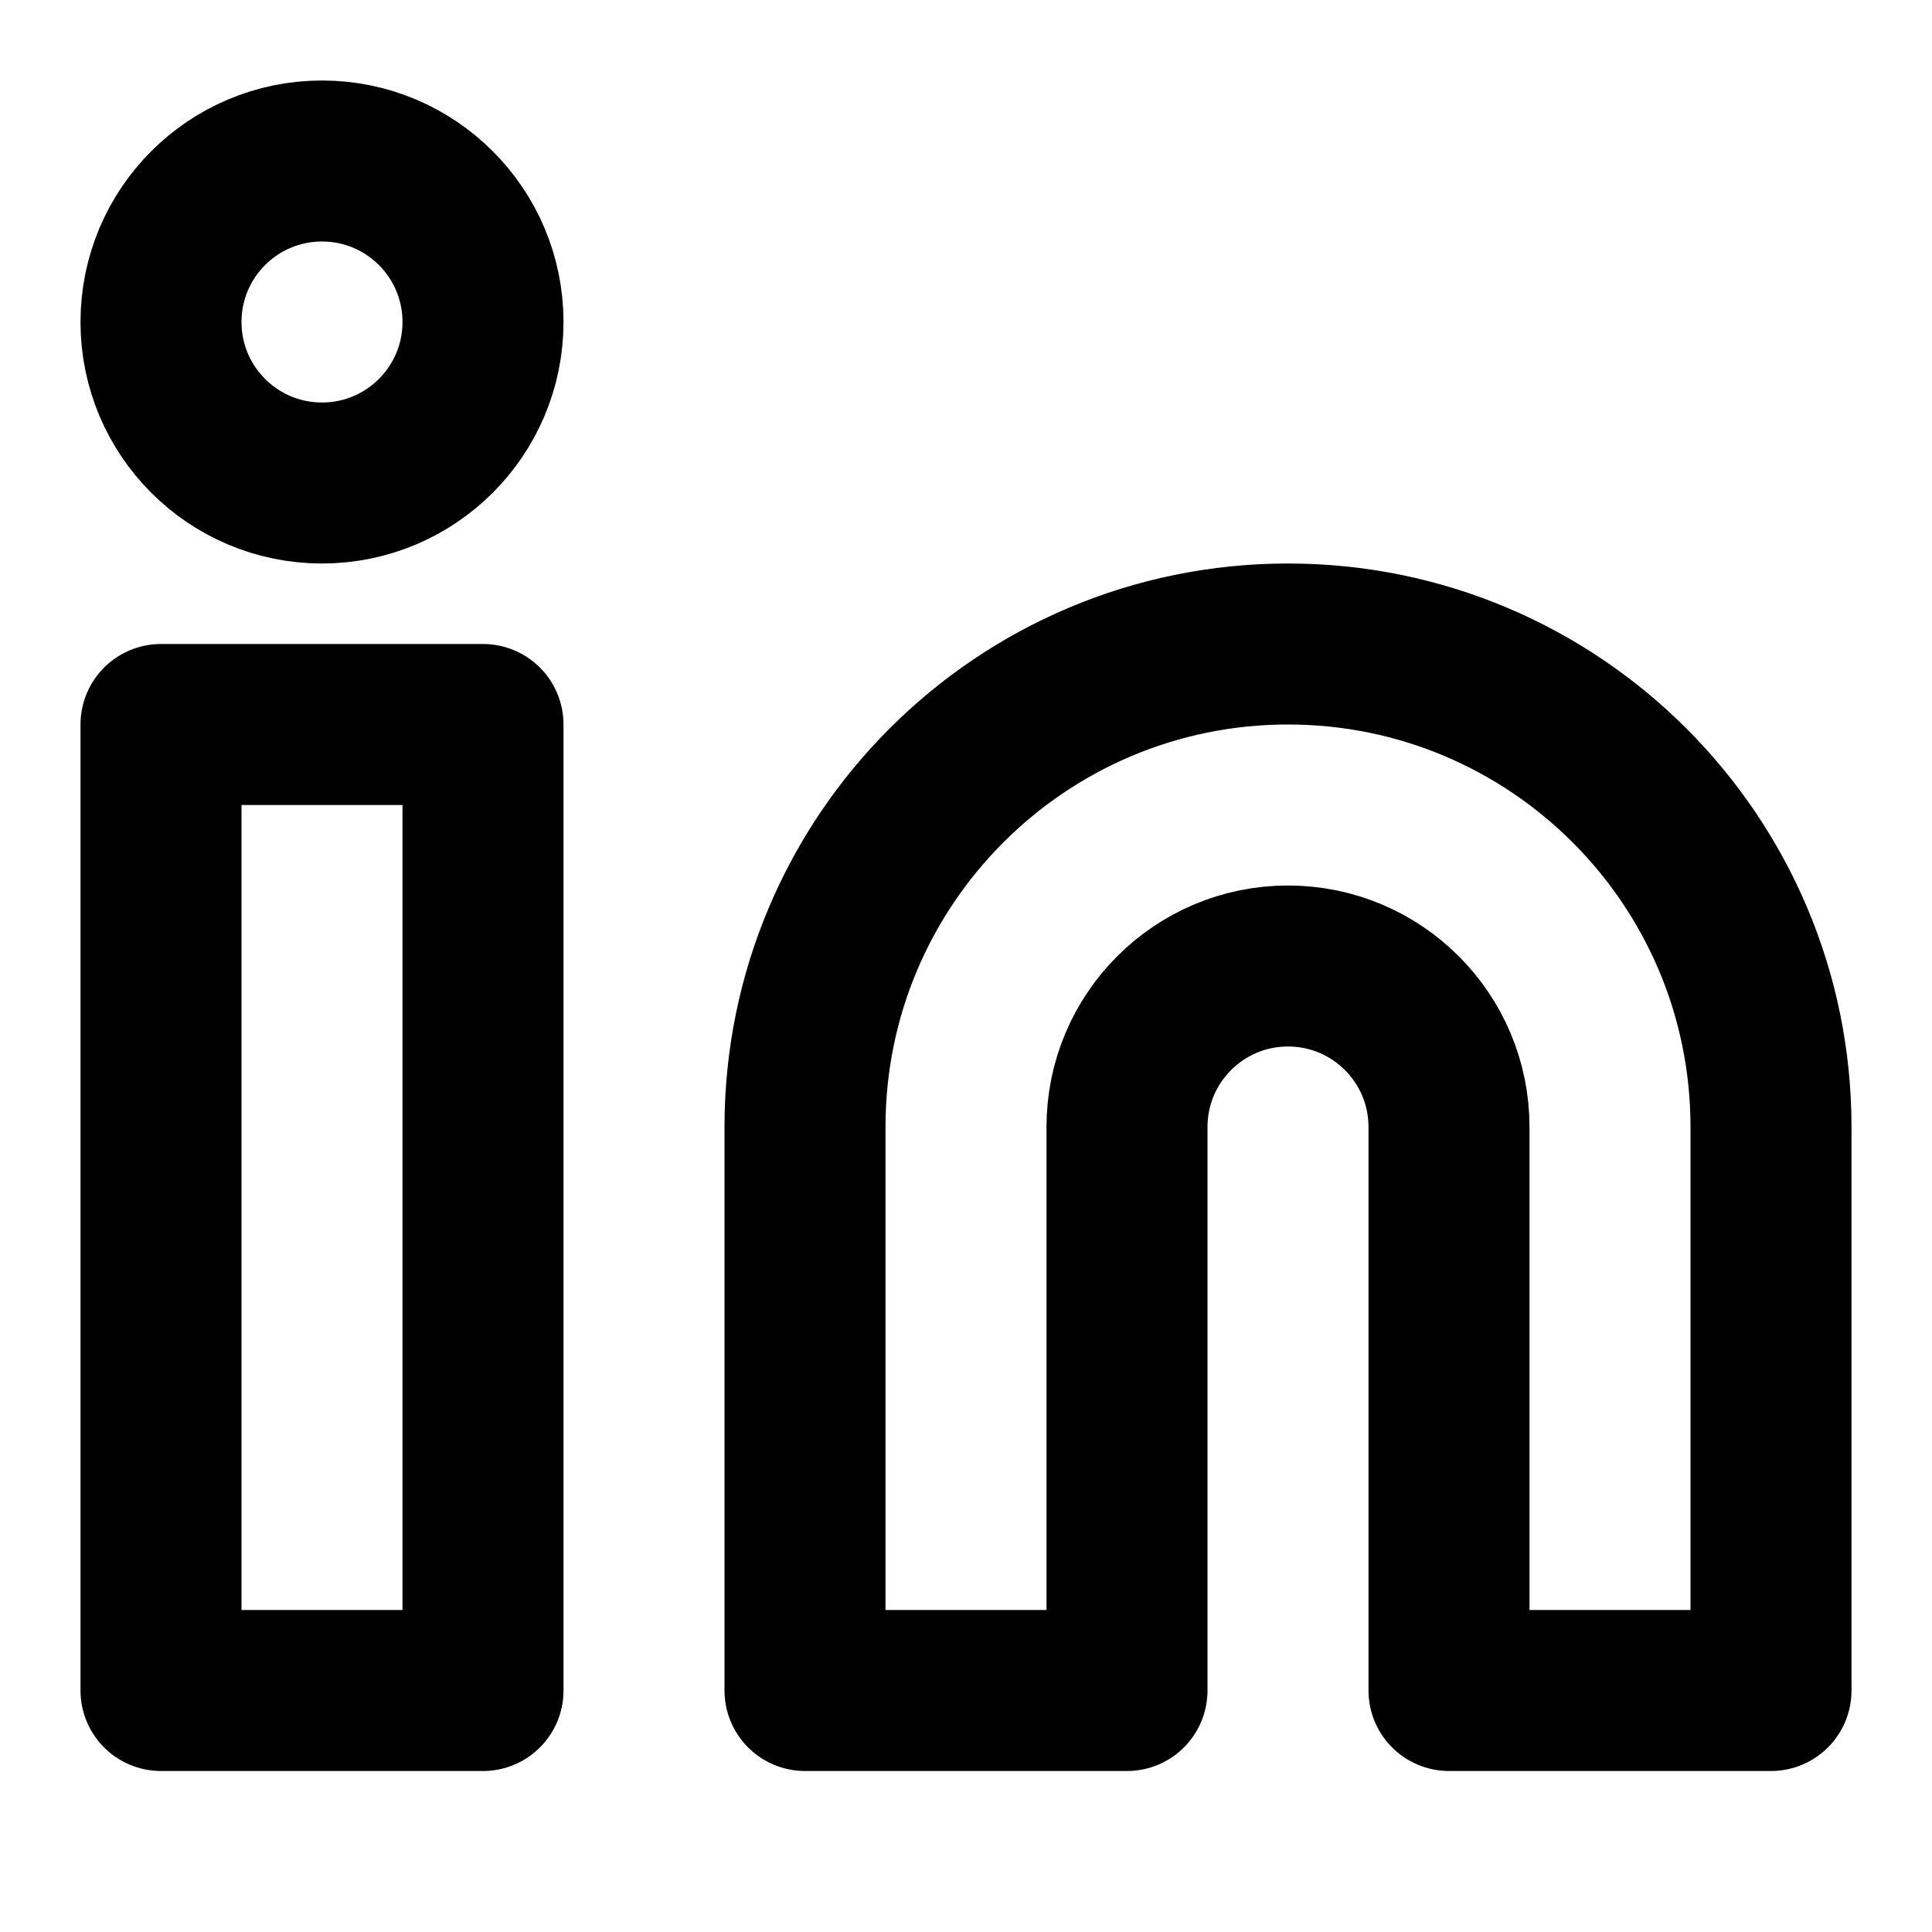
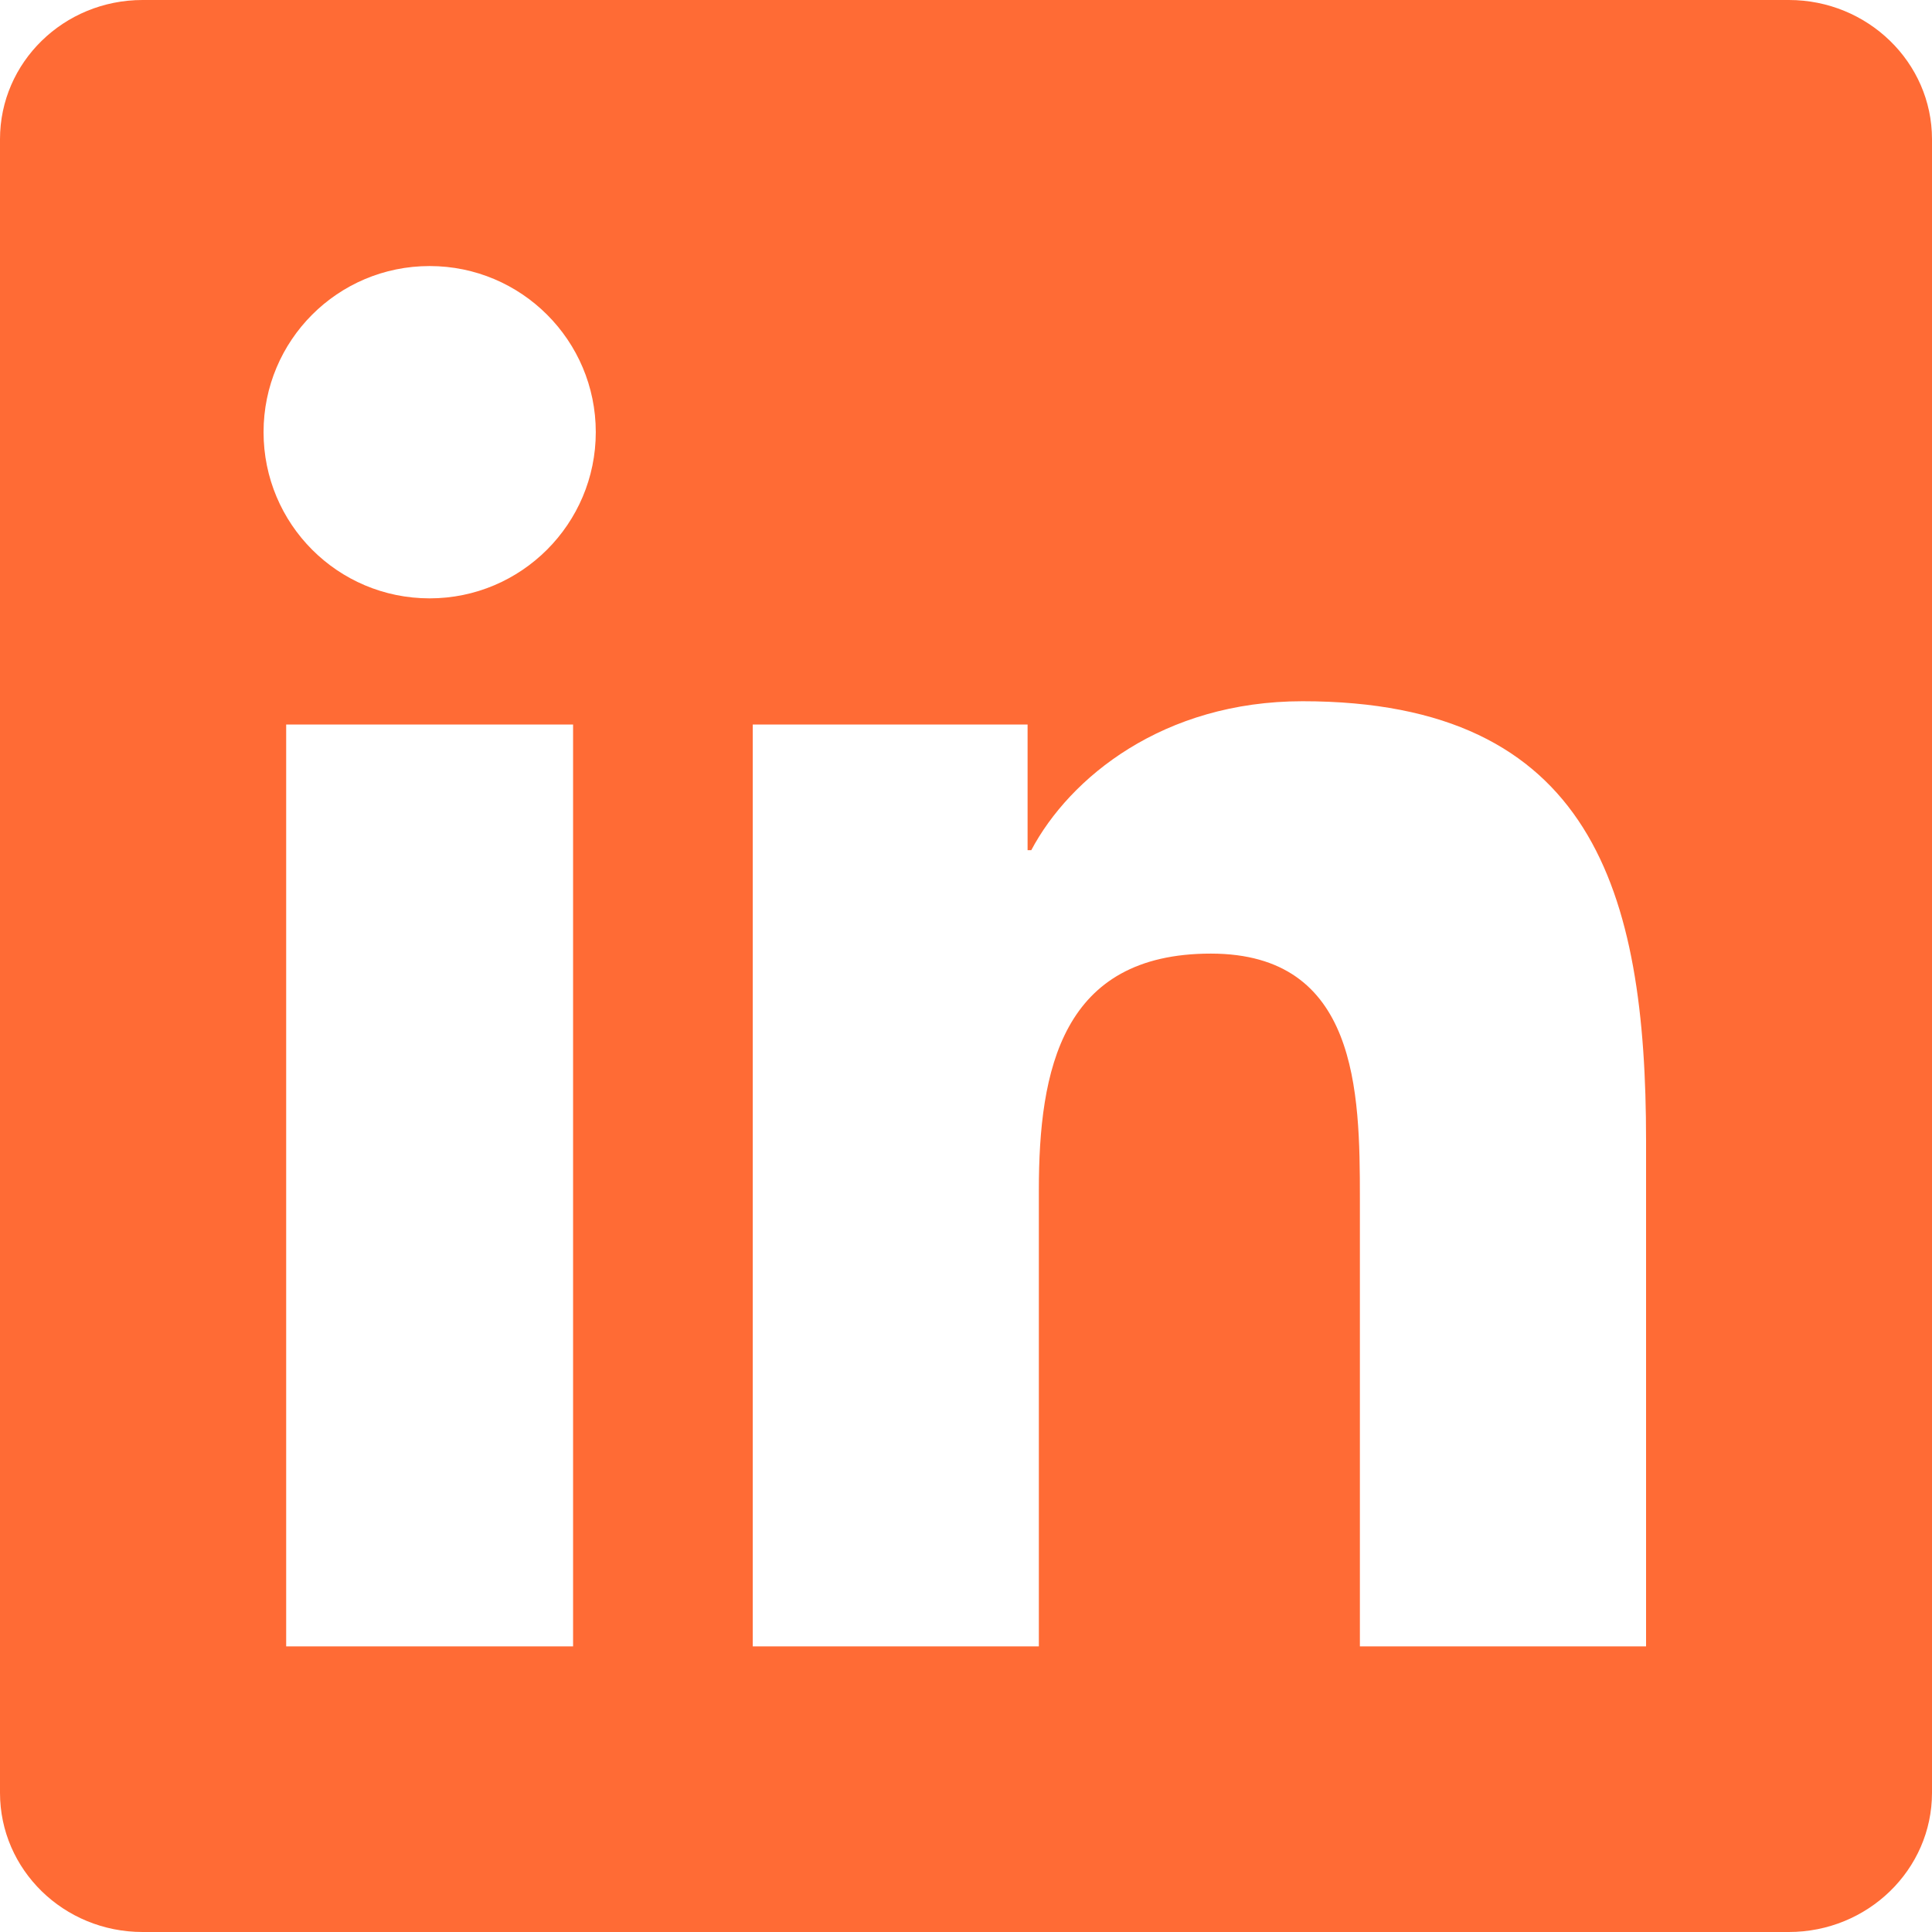
- <svg xmlns="http://www.w3.org/2000/svg" viewBox="0 0 24 24" fill="none" stroke="currentColor" stroke-width="2" stroke-linecap="round" stroke-linejoin="round">
-   <path d="M16 8a6 6 0 0 1 6 6v7h-4v-7a2 2 0 0 0-2-2 2 2 0 0 0-2 2v7h-4v-7a6 6 0 0 1 6-6z" />
-   <rect width="4" height="12" x="2" y="9" />
-   <circle cx="4" cy="4" r="2" />
+ <svg xmlns="http://www.w3.org/2000/svg" fill="#ff6b35" role="img" viewBox="0 0 24 24">
+   <path d="M20.447 20.452h-3.554v-5.569c0-1.328-.027-3.037-1.852-3.037-1.853 0-2.136 1.445-2.136 2.939v5.667H9.351V9h3.414v1.561h.046c.477-.9 1.637-1.85 3.37-1.85 3.601 0 4.267 2.37 4.267 5.455v6.286zM5.337 7.433c-1.144 0-2.063-.926-2.063-2.065 0-1.138.92-2.063 2.063-2.063 1.14 0 2.064.925 2.064 2.063 0 1.139-.925 2.065-2.064 2.065zm1.782 13.019H3.555V9h3.564v11.452zM22.225 0H1.771C.792 0 0 .774 0 1.729v20.542C0 23.227.792 24 1.771 24h20.451C23.2 24 24 23.227 24 22.271V1.729C24 .774 23.2 0 22.222 0h.003z" />
</svg>
